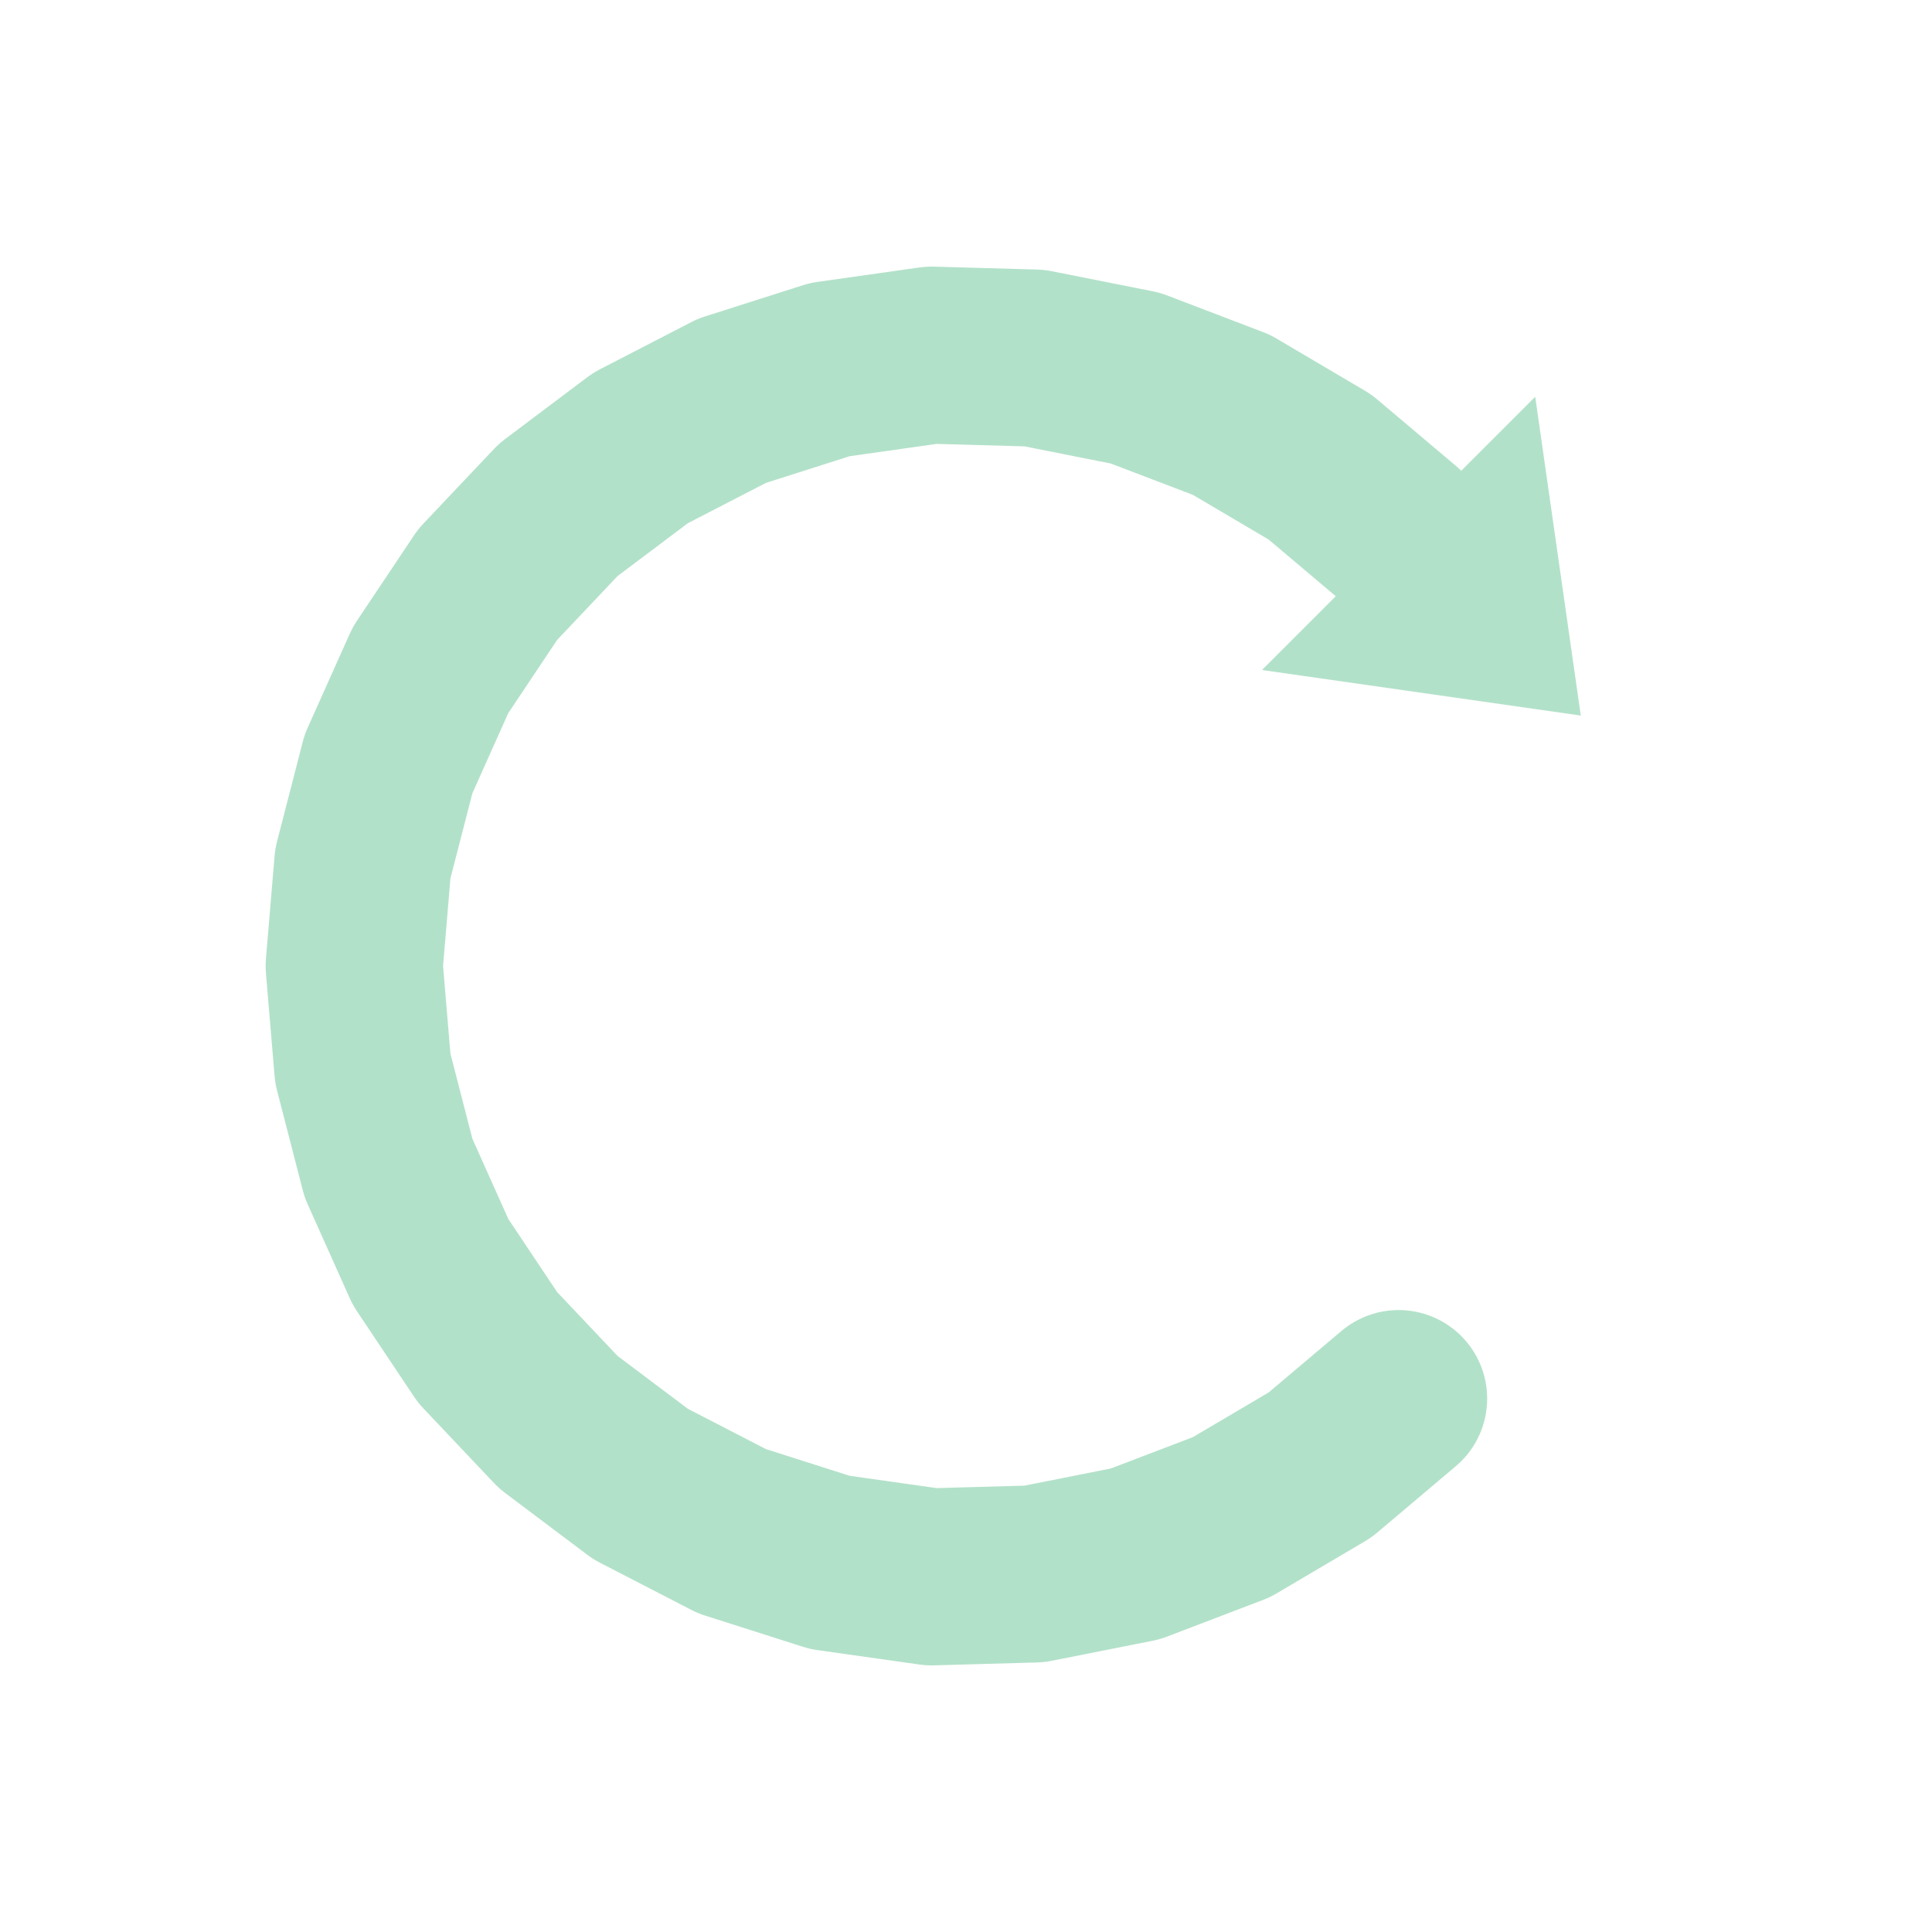
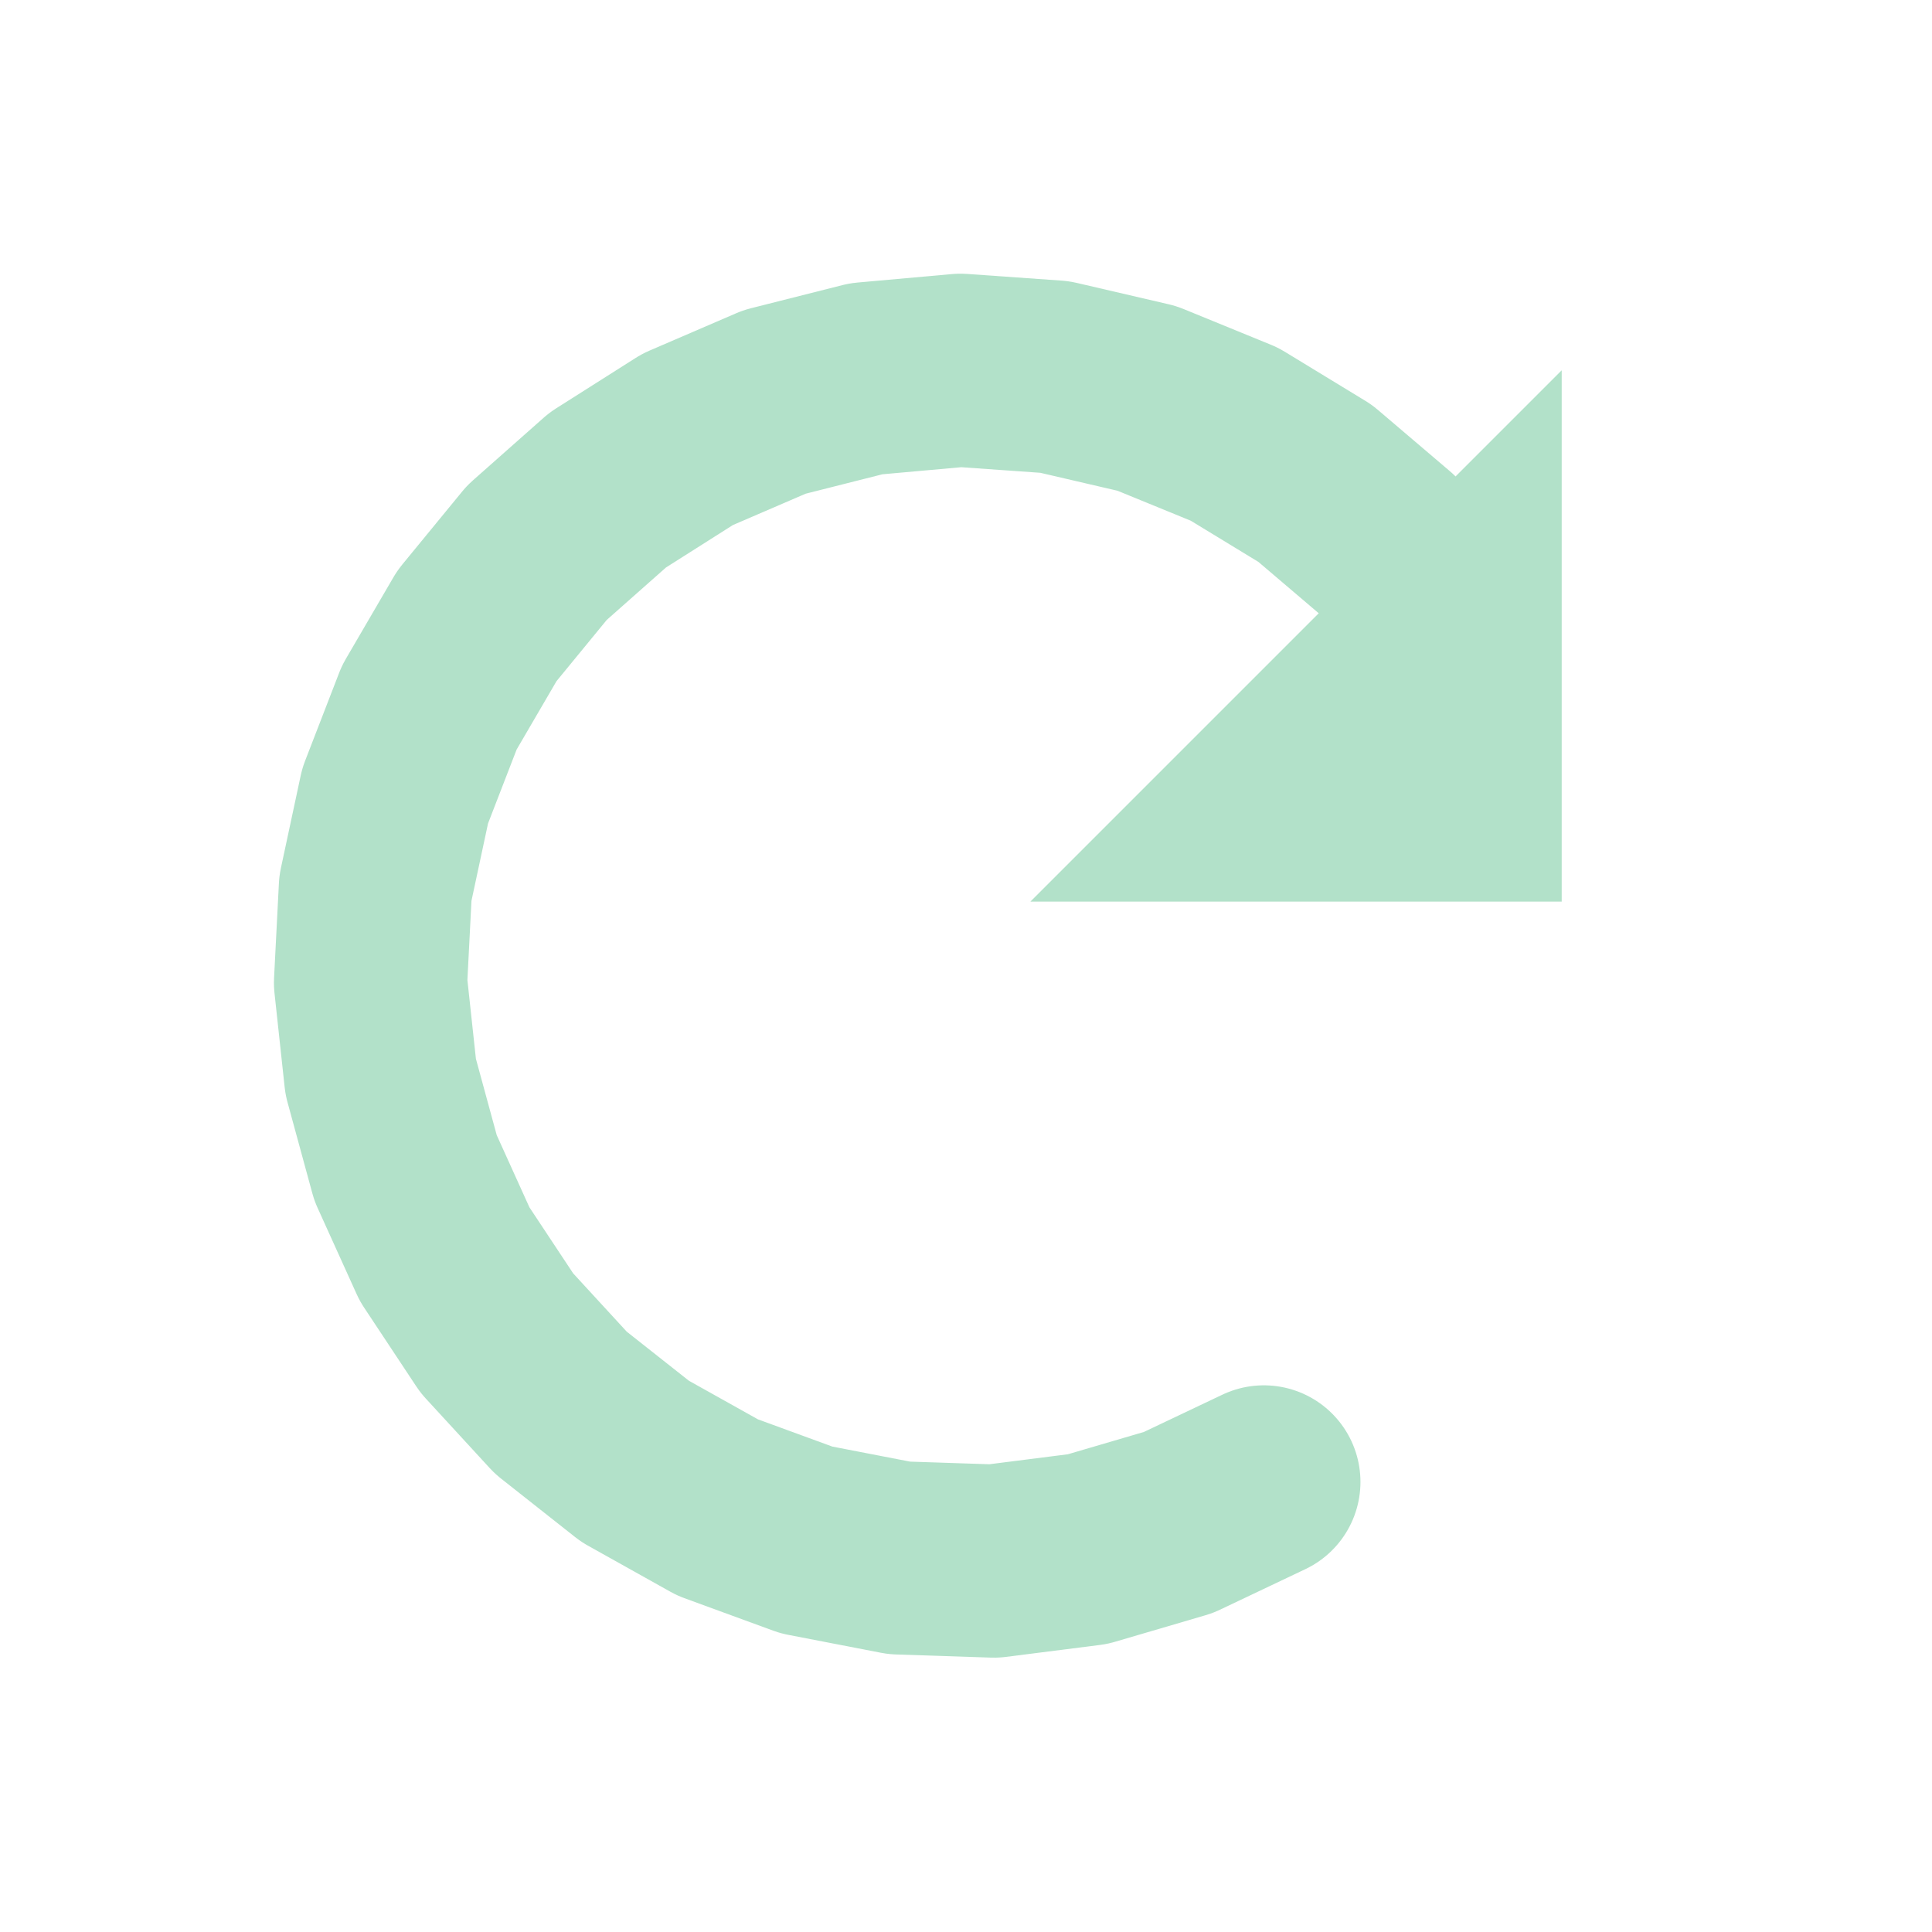
<svg xmlns="http://www.w3.org/2000/svg" width="24" height="24" viewBox="0 0 24 24">
-   <polyline points="17.374,17.374 16.398,18.198 15.298,18.847 14.104,19.303 12.851,19.552 11.574,19.588 10.309,19.409 9.092,19.021 7.957,18.435 6.936,17.667 6.058,16.739 5.348,15.676 4.826,14.51 4.507,13.273 4.4,12 4.507,10.727 4.826,9.49 5.348,8.324 6.058,7.261 6.936,6.333 7.957,5.565 9.092,4.979 10.309,4.591 11.574,4.412 12.851,4.448 14.104,4.697 15.298,5.153 16.398,5.802 17.374,6.626" fill="none" stroke-width="2.2" stroke-linecap="round" stroke-linejoin="round" stroke="#b2e1c9" />
-   <polygon points="19.071,4.929 19.637,8.889 15.677,8.323" fill="#b2e1c9" />
+   <polyline points="15.7,18.409 14.639,18.913 13.511,19.244 12.346,19.392 11.171,19.353 10.018,19.13 8.914,18.726 7.889,18.153 6.967,17.425 6.172,16.56 5.523,15.58 5.038,14.509 4.729,13.376 4.603,12.208 4.663,11.034 4.909,9.885 5.333,8.789 5.925,7.774 6.67,6.866 7.55,6.087 8.542,5.458 9.621,4.993 10.76,4.705 11.931,4.6 13.103,4.683 14.247,4.949 15.335,5.394 16.338,6.005 17.233,6.767" fill="none" stroke-width="2.4" stroke-linecap="round" stroke-linejoin="round" stroke="#b2e1c9" />
+   <polygon points="12.8,11.2 19.4,11.2 19.4,4.6" fill="#b2e1c9" />
</svg>
